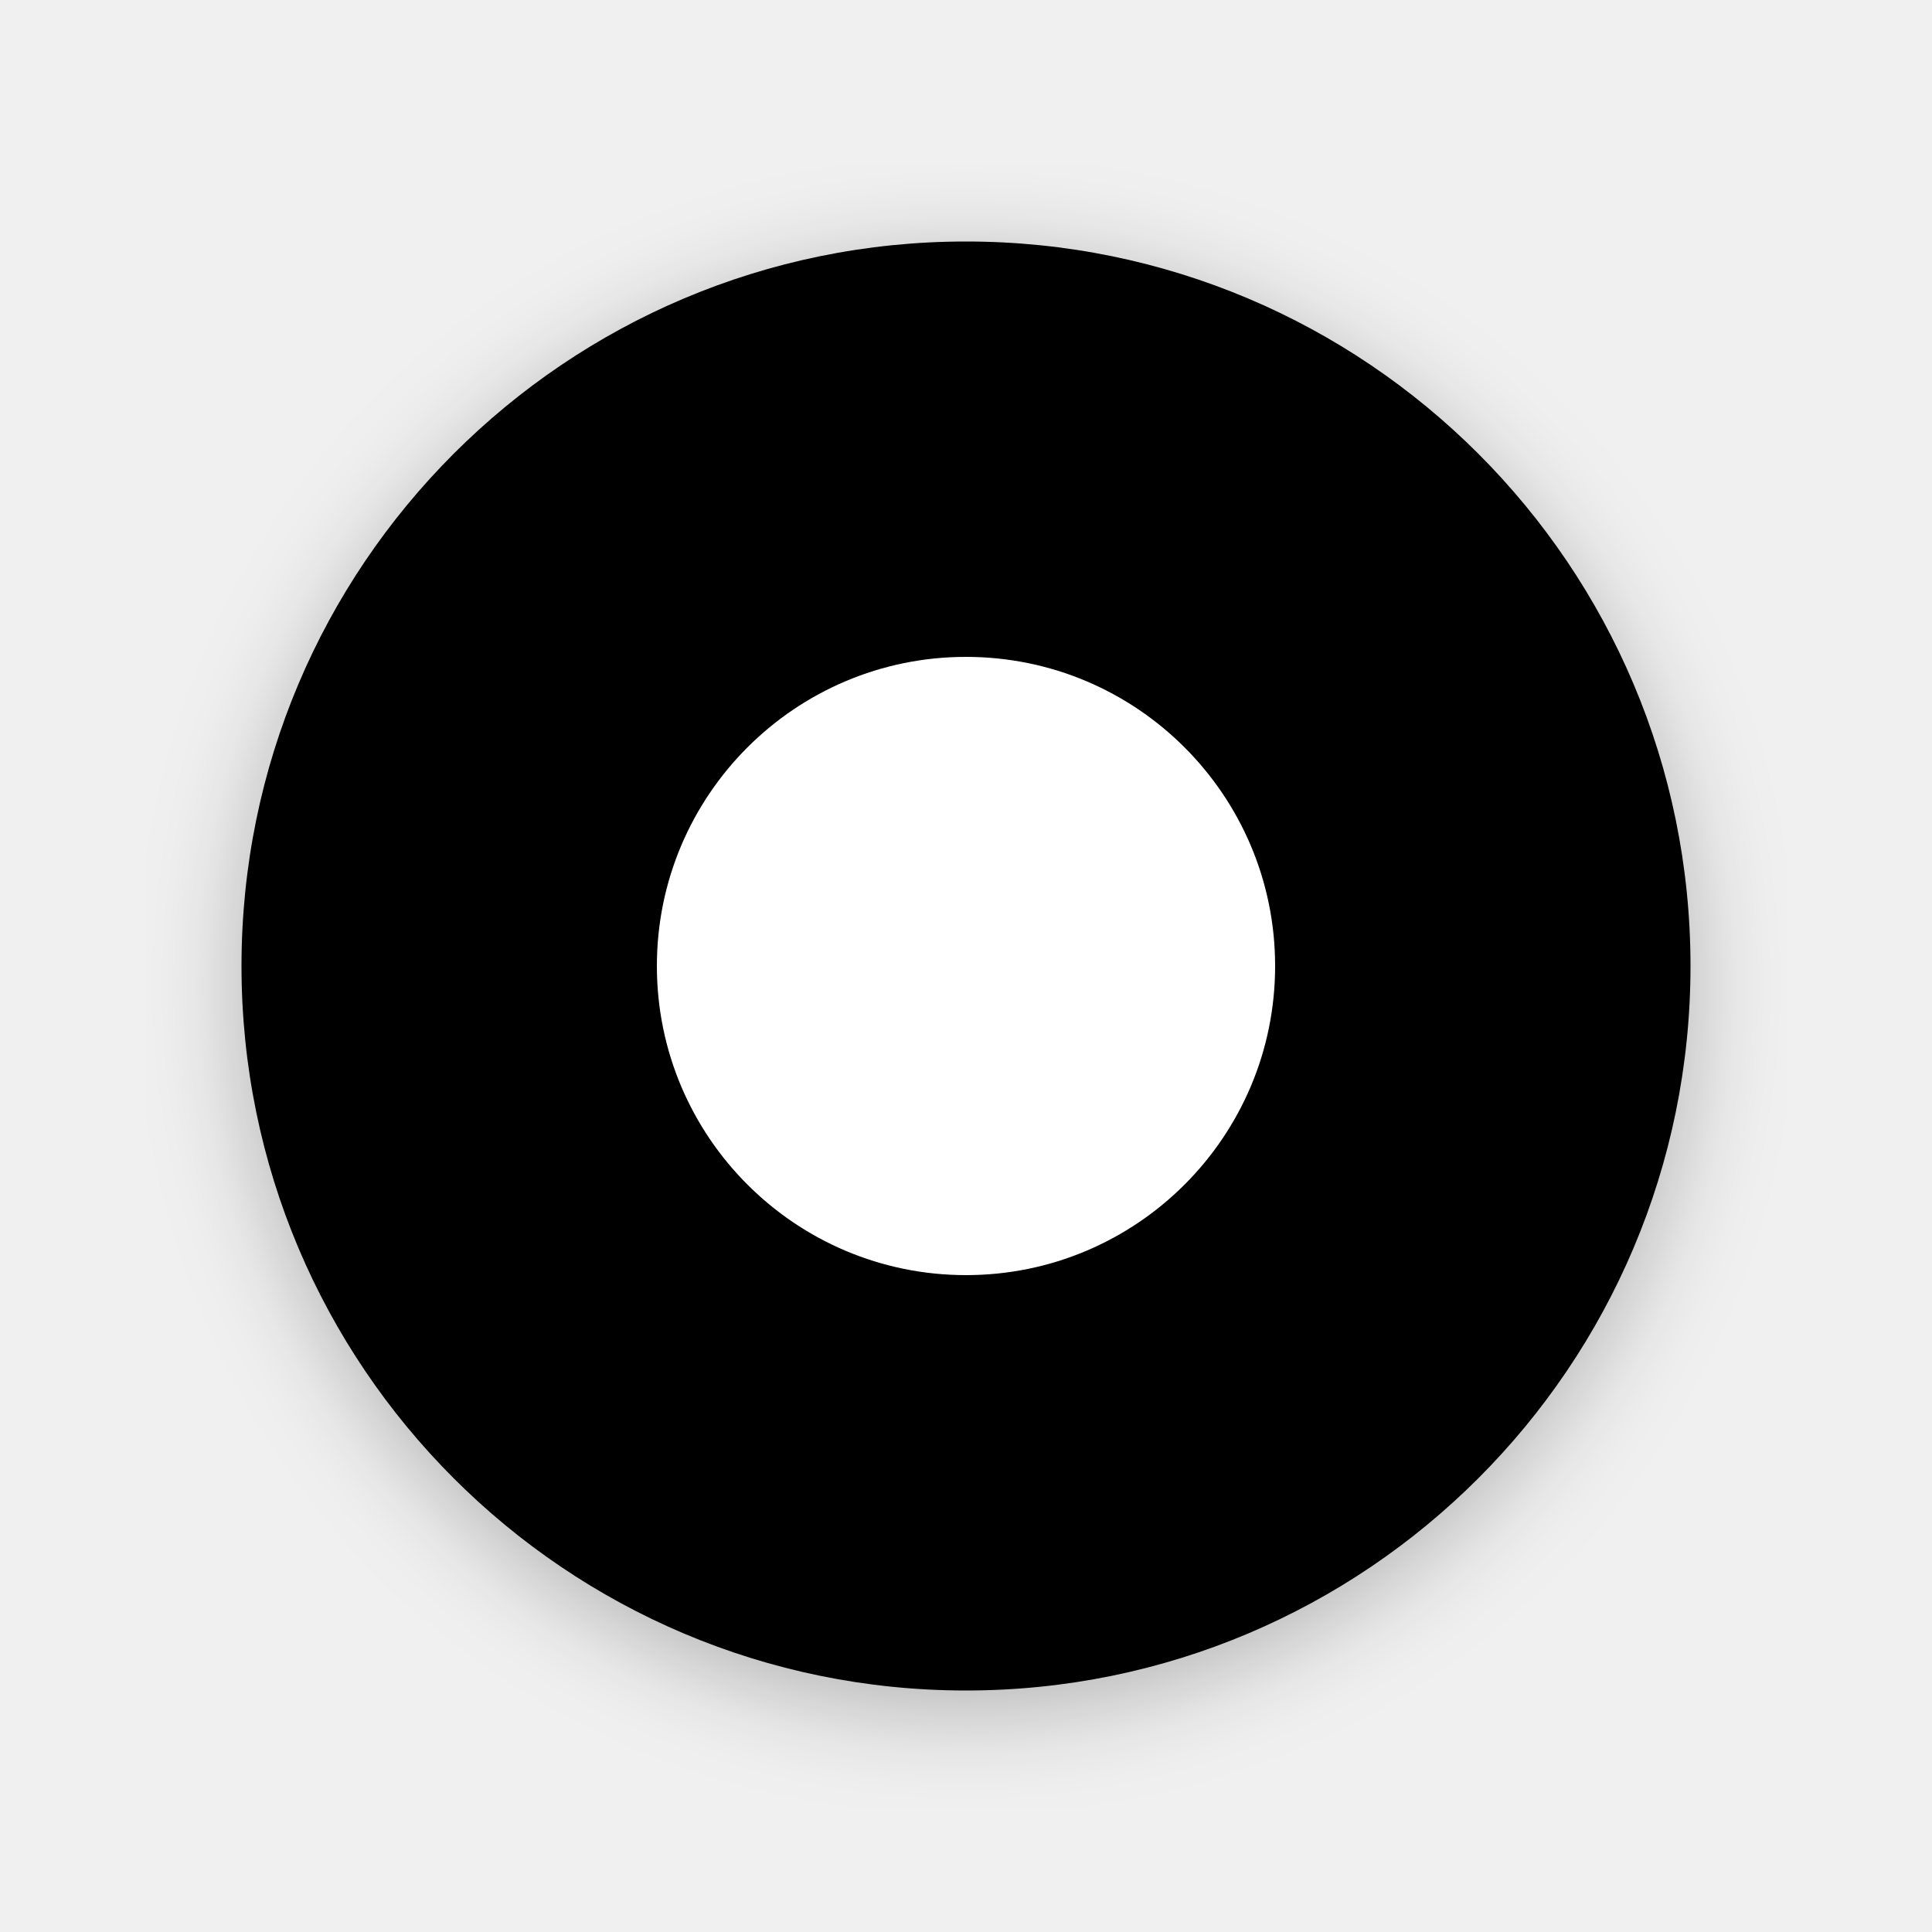
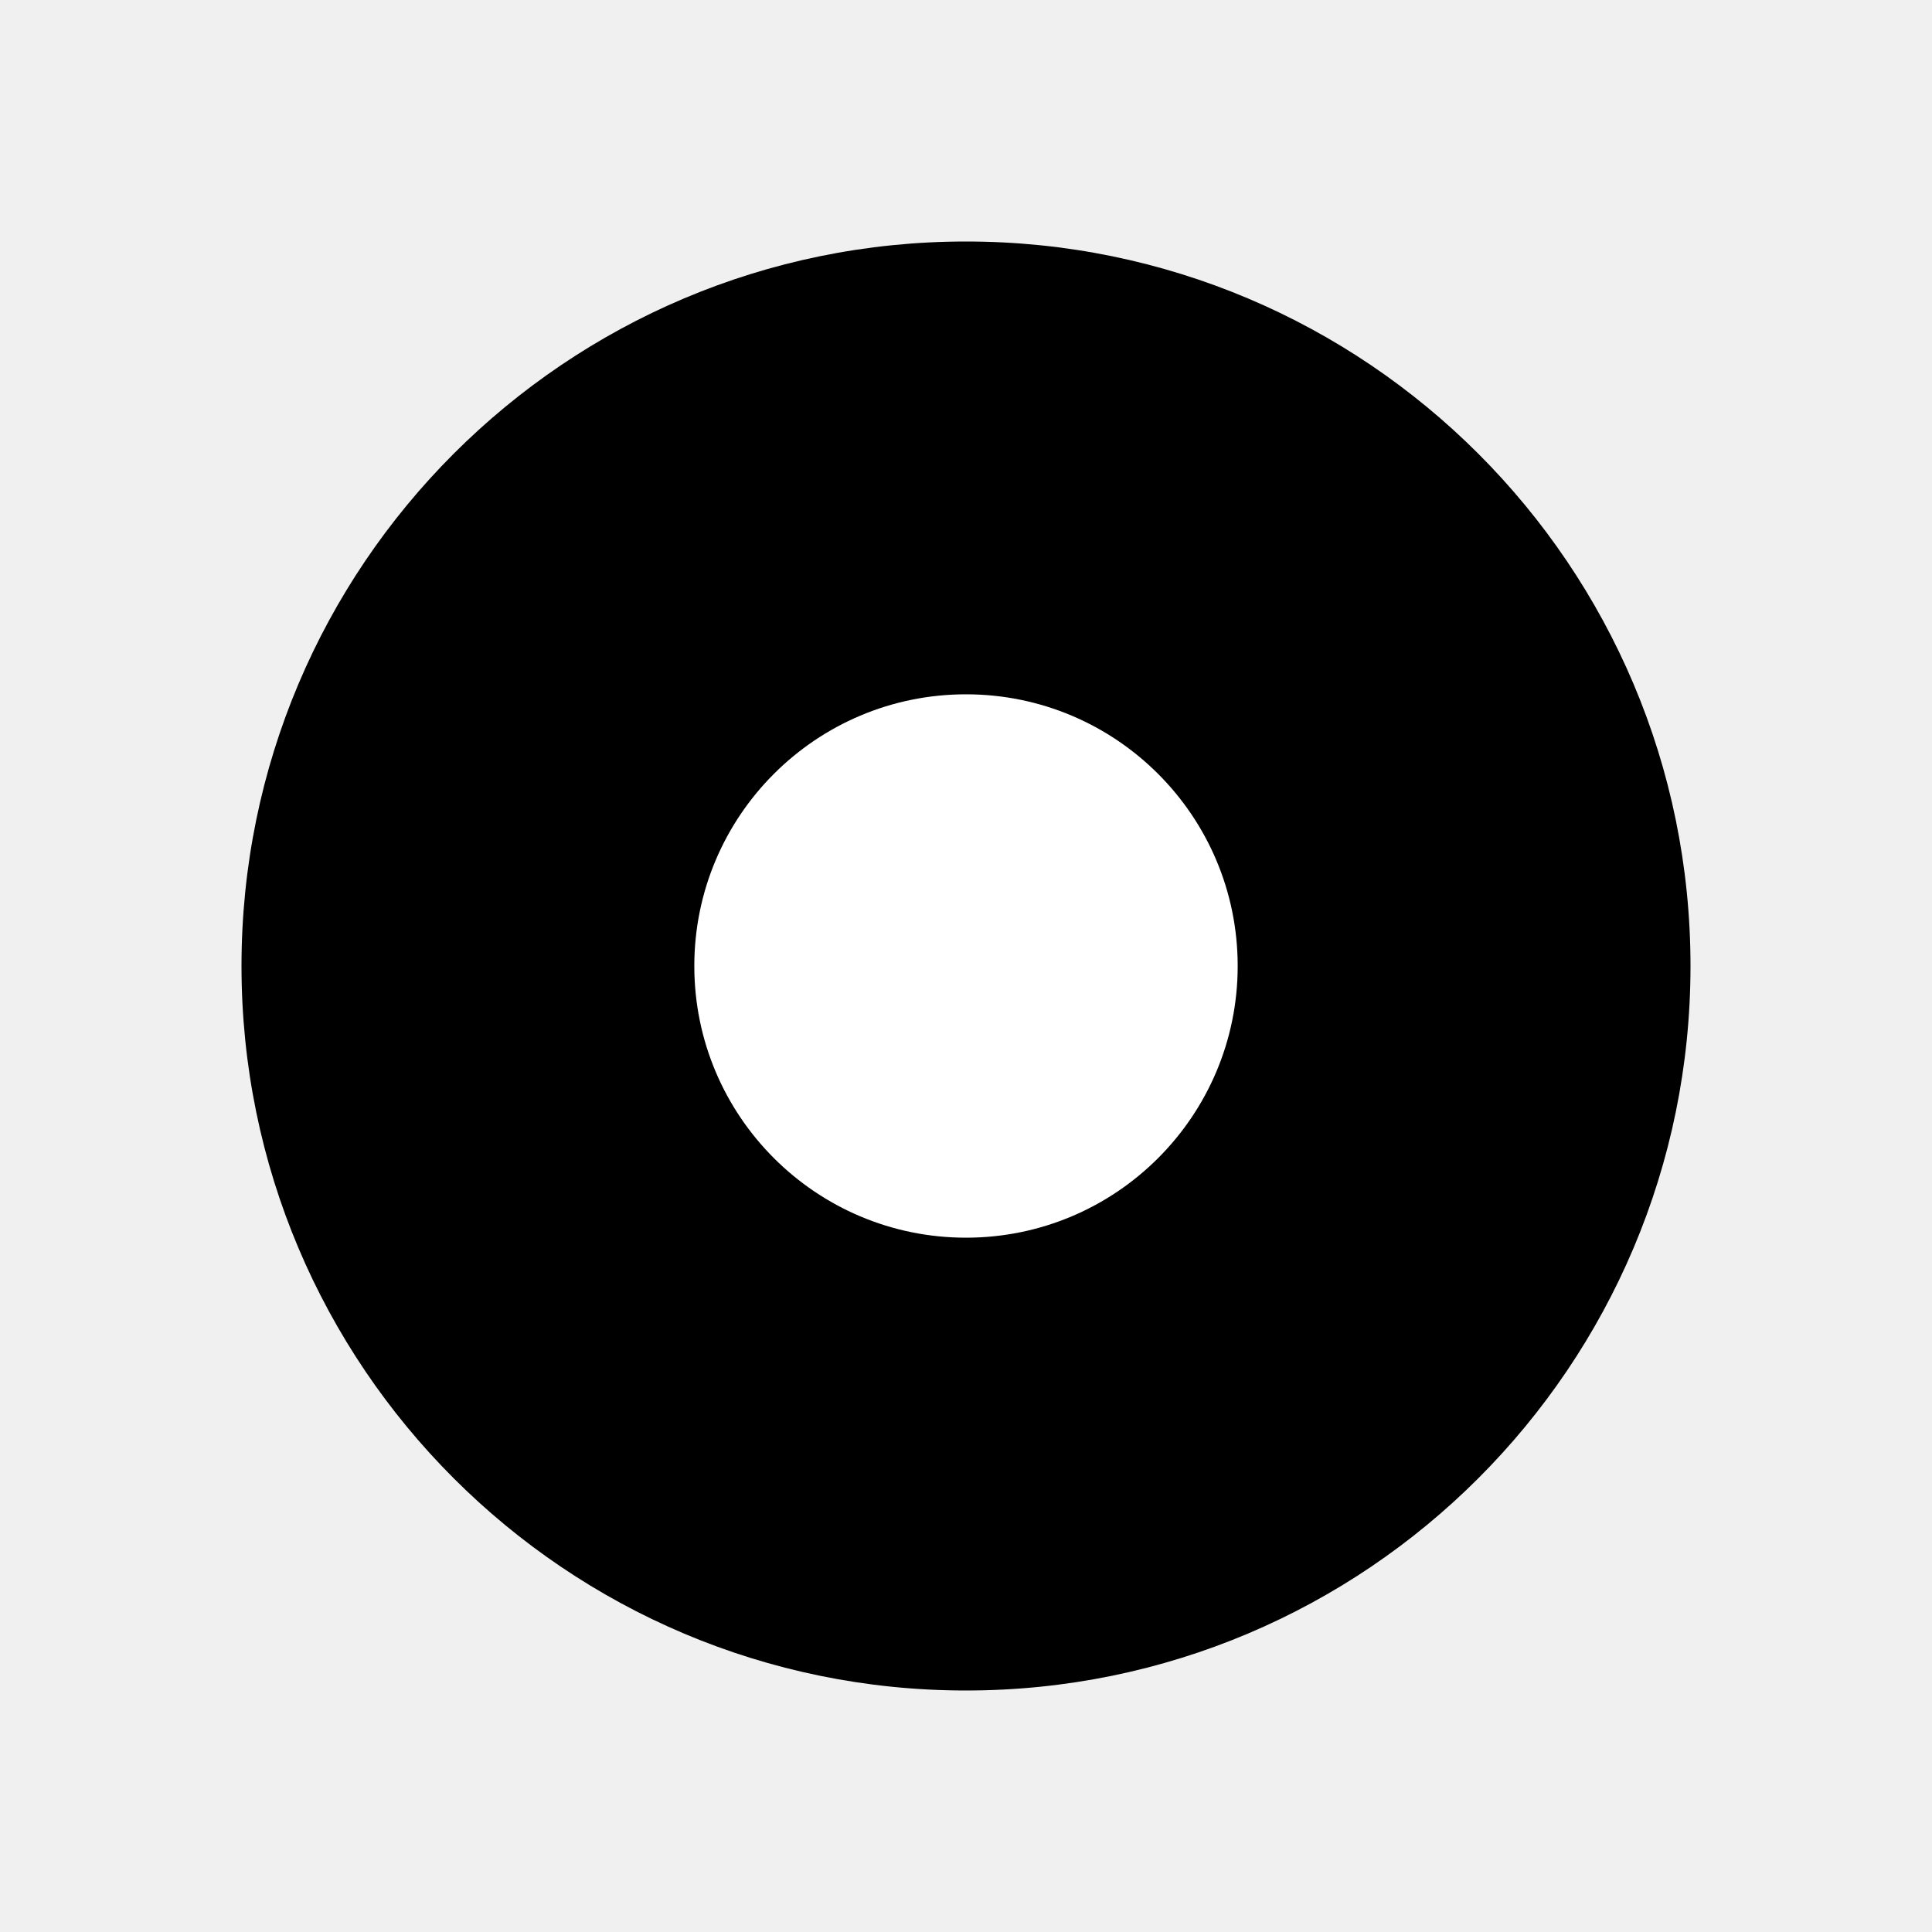
- <svg xmlns="http://www.w3.org/2000/svg" width="200" height="200" viewBox="0 0 200 200" fill="none">
-   <g clip-path="url(#clip0_31_154)">
-     <mask id="mask0_31_154" style="mask-type:luminance" maskUnits="userSpaceOnUse" x="0" y="0" width="200" height="200">
-       <path d="M200 0H0V200H200V0Z" fill="white" />
-     </mask>
-     <g mask="url(#mask0_31_154)">
-       <g opacity="0.01">
-         <path opacity="0.01" d="M200 0H0V200H200V0Z" fill="white" />
-       </g>
-       <g filter="url(#filter0_d_31_154)">
-         <path d="M100 175C141.421 175 175 141.421 175 100C175 58.579 141.421 25 100 25C58.579 25 25 58.579 25 100C25 141.421 58.579 175 100 175Z" fill="black" />
-       </g>
-       <path d="M100 132C117.673 132 132 117.673 132 100C132 82.327 117.673 68 100 68C82.327 68 68 82.327 68 100C68 117.673 82.327 132 100 132Z" fill="white" />
-     </g>
-   </g>
-   <defs>
-     <filter id="filter0_d_31_154" x="15" y="17" width="170" height="170" filterUnits="userSpaceOnUse" color-interpolation-filters="sRGB">
-       <feFlood flood-opacity="0" result="BackgroundImageFix" />
-       <feColorMatrix in="SourceAlpha" type="matrix" values="0 0 0 0 0 0 0 0 0 0 0 0 0 0 0 0 0 0 127 0" result="hardAlpha" />
-       <feOffset dy="2" />
-       <feGaussianBlur stdDeviation="5" />
-       <feColorMatrix type="matrix" values="0 0 0 0 0 0 0 0 0 0 0 0 0 0 0 0 0 0 0.25 0" />
-       <feBlend mode="normal" in2="BackgroundImageFix" result="effect1_dropShadow_31_154" />
-       <feBlend mode="normal" in="SourceGraphic" in2="effect1_dropShadow_31_154" result="shape" />
-     </filter>
-     <clipPath id="clip0_31_154">
-       <rect width="200" height="200" fill="white" />
-     </clipPath>
-   </defs>
+ <svg xmlns="http://www.w3.org/2000/svg" width="320" height="320" viewBox="0 0 320 320" fill="none">
+   <path d="M160 280C226.274 280 280 226.274 280 160C280 93.726 226.274 40 160 40C93.726 40 40 93.726 40 160C40 226.274 93.726 280 160 280Z" fill="black" />
+   <path d="M160 205C184.853 205 205 184.853 205 160C205 135.147 184.853 115 160 115C135.147 115 115 135.147 115 160C115 184.853 135.147 205 160 205Z" fill="white" />
</svg>
